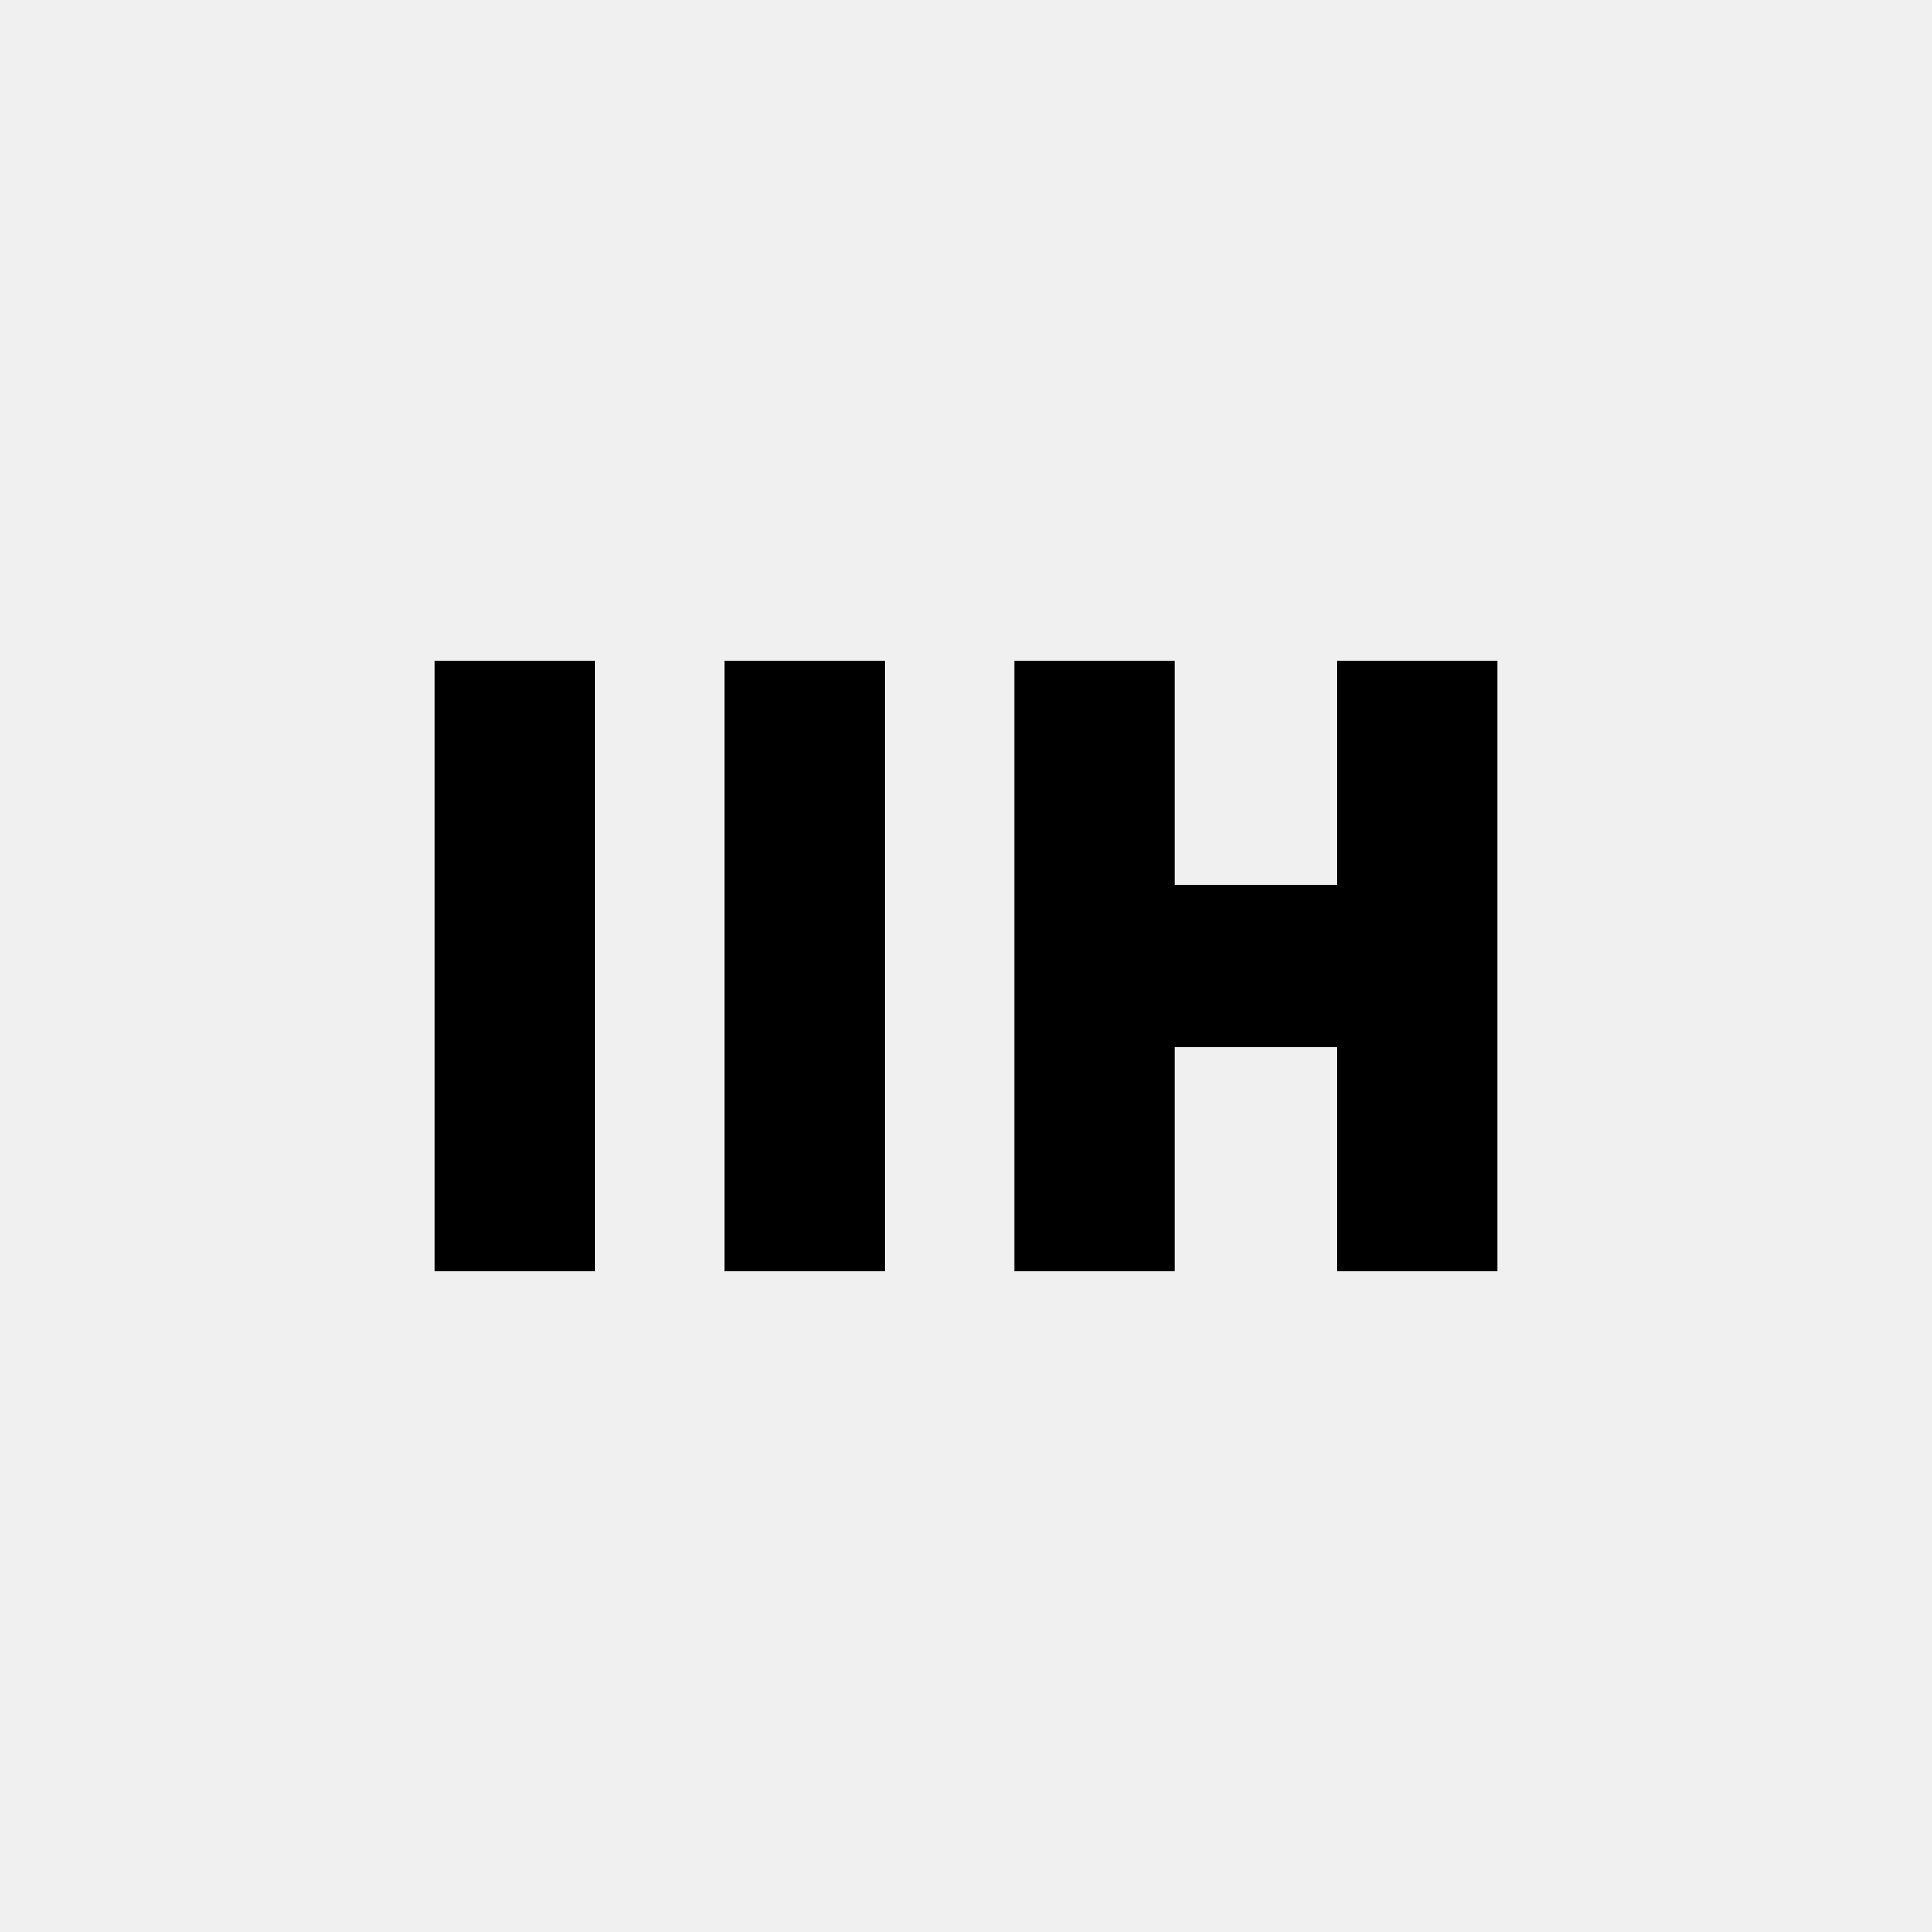
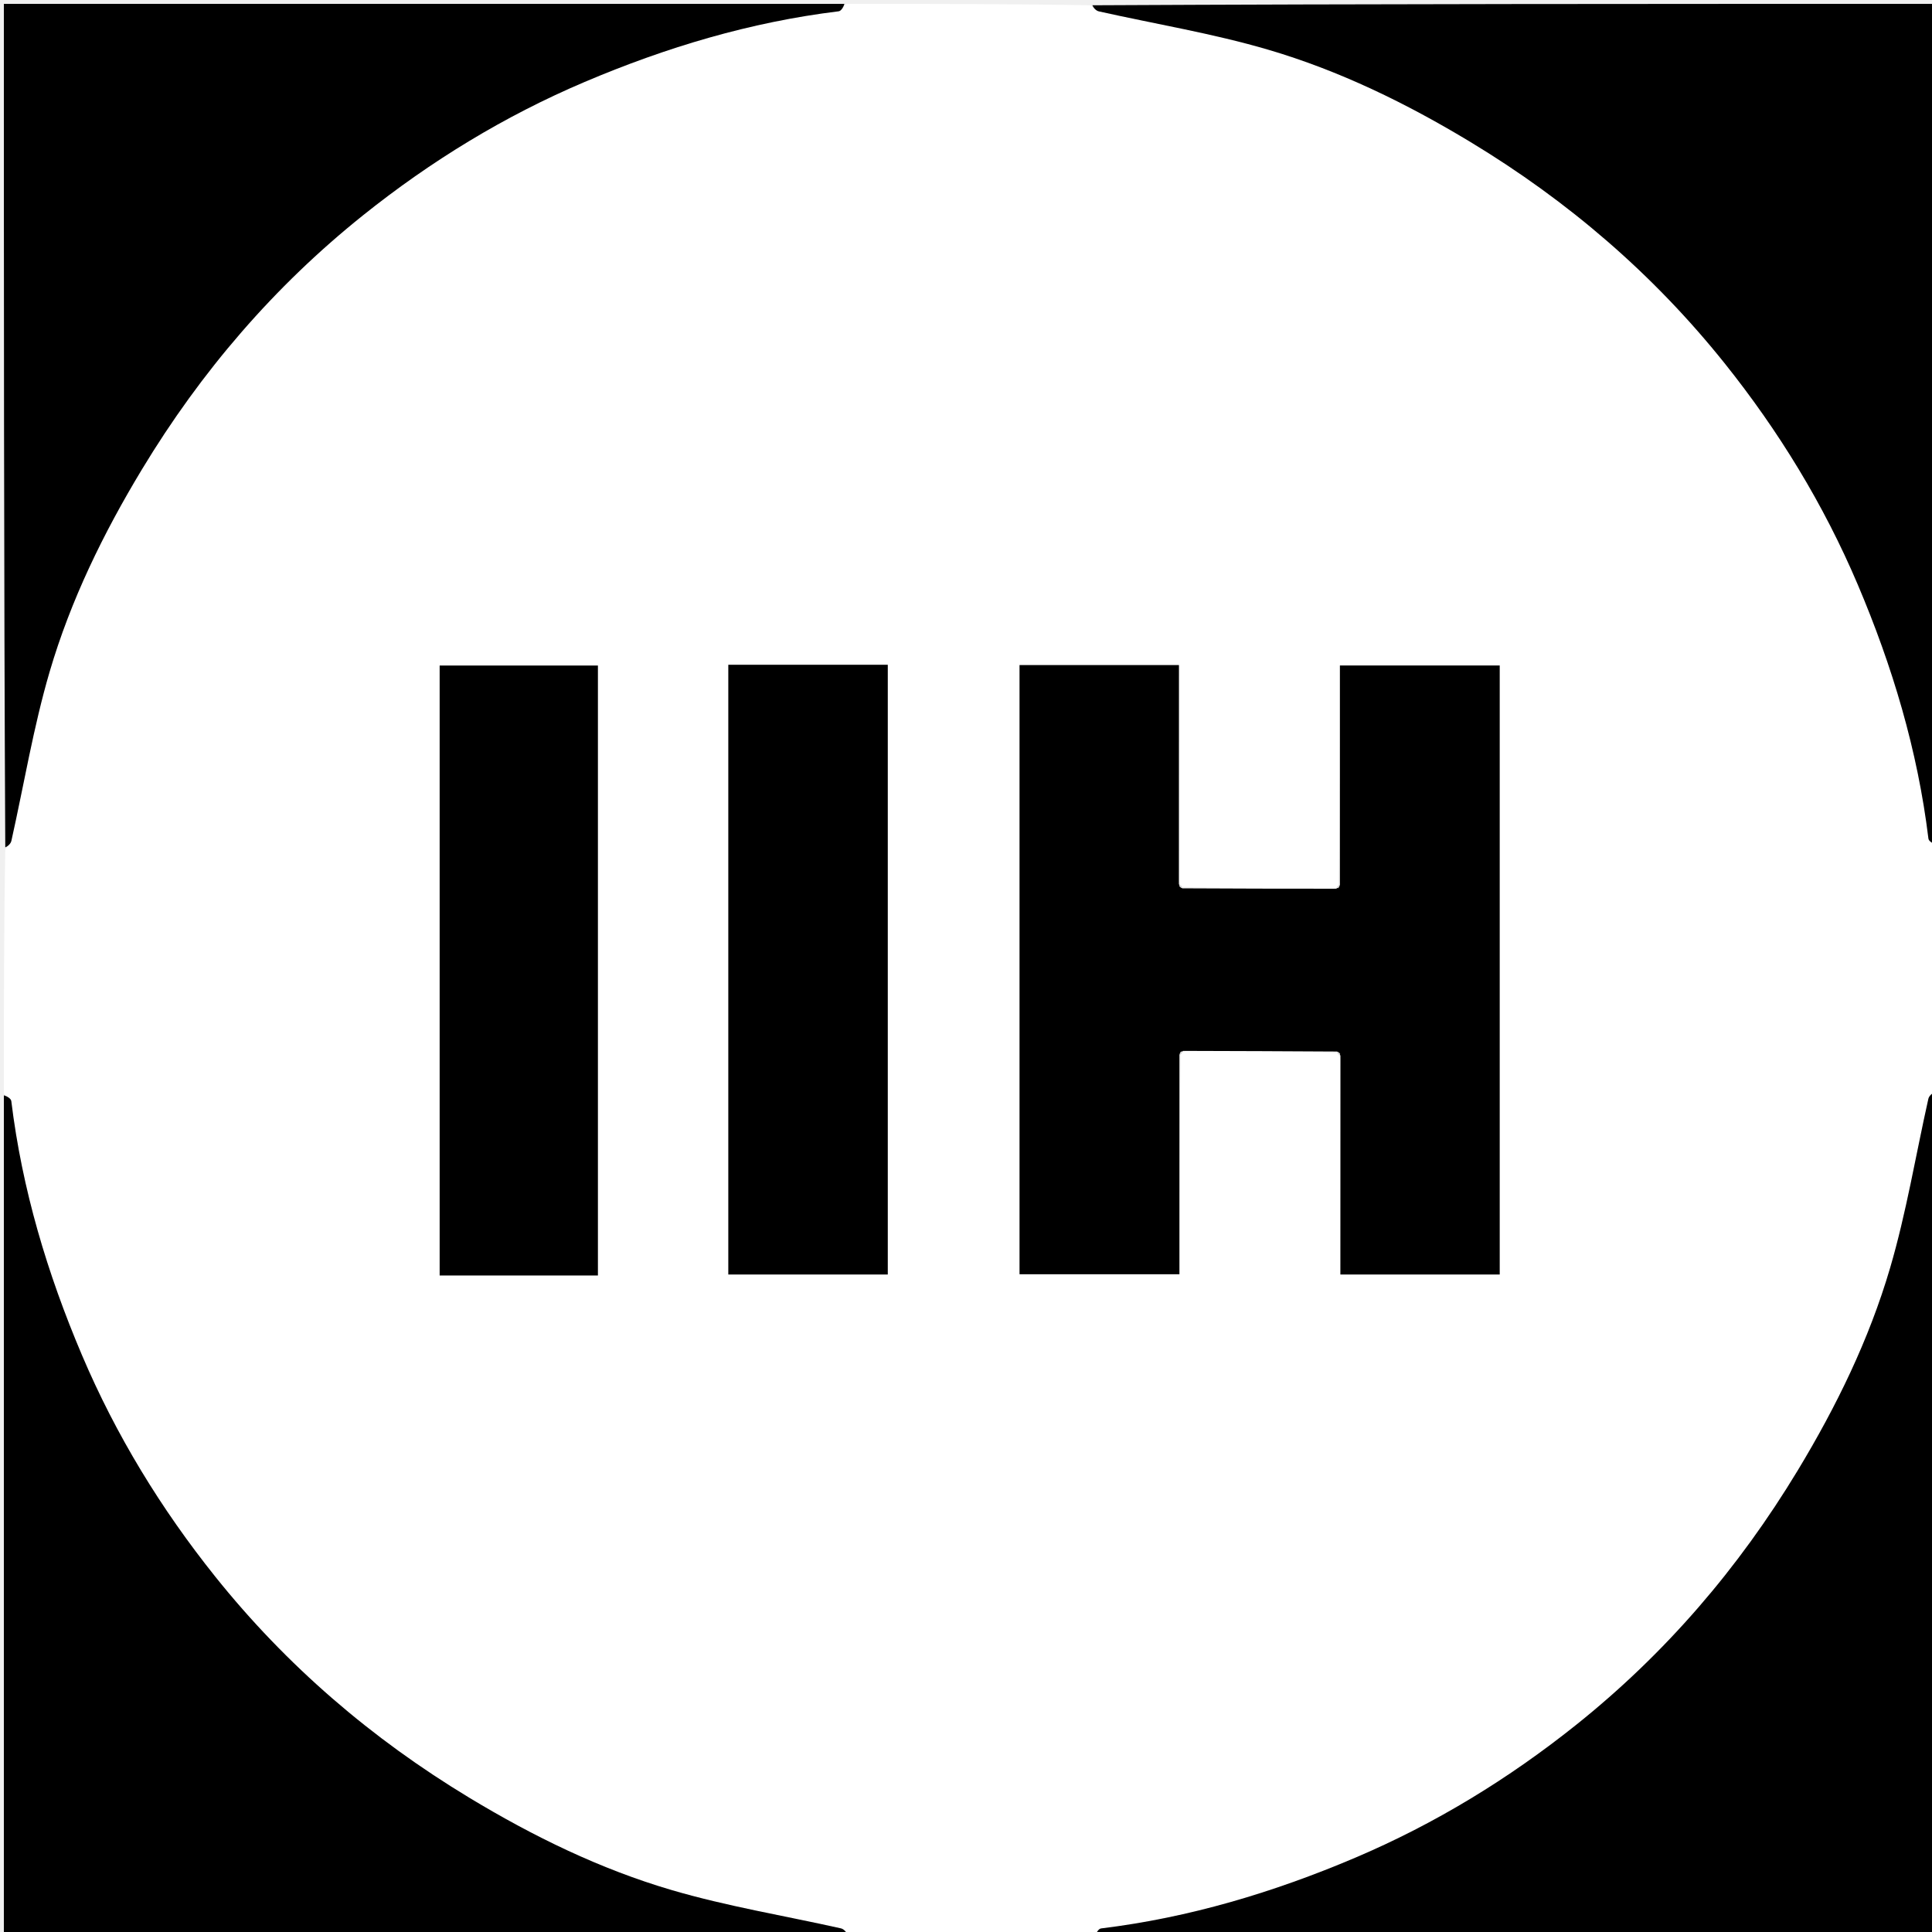
- <svg xmlns="http://www.w3.org/2000/svg" version="1.0" width="1000pt" height="1000pt" viewBox="0 0 1000 1000" preserveAspectRatio="xMidYMid meet">
-   <g transform="translate(0,1000) scale(0.1,-0.1)" fill="#000000" stroke="none">
-     <path d="M2250 5000 l0 -1580 415 0 415 0 0 1580 0 1580 -415 0 -415 0 0 -1580z" />
-     <path d="M3750 5000 l0 -1580 415 0 415 0 0 1580 0 1580 -415 0 -415 0 0 -1580z" />
-     <path d="M5250 5000 l0 -1580 415 0 415 0 0 580 0 580 420 0 420 0 0 -580 0 -580 415 0 415 0 0 1580 0 1580 -415 0 -415 0 0 -580 0 -580 -420 0 -420 0 0 580 0 580 -415 0 -415 0 0 -1580z" />
-   </g>
+ <svg xmlns="http://www.w3.org/2000/svg" version="1.1" id="Layer_1" x="0px" y="0px" width="100%" viewBox="0 0 500 500" enable-background="new 0 0 500 500" xml:space="preserve">
+   <path fill="#FFFFFF" opacity="1" stroke="none" d=" M219,1   C240.021,1 261.042,1 282.23,1.365   C283.067,2.148 283.687,2.788 284.414,2.95   C299.01,6.218 313.849,8.645 328.167,12.849   C346.675,18.282 363.963,26.726 380.557,36.754   C405.849,52.038 427.891,70.971 446.287,93.96   C460.303,111.475 471.977,130.545 480.792,151.304   C489.765,172.436 496.289,194.197 499.076,217.033   C499.164,217.756 500.334,218.347 501,219   C501,240.021 501,261.042 500.635,282.23   C499.852,283.067 499.212,283.687 499.05,284.414   C495.782,299.01 493.355,313.849 489.151,328.167   C483.718,346.675 475.274,363.963 465.246,380.557   C449.962,405.849 431.029,427.891 408.04,446.287   C390.525,460.303 371.455,471.977 350.696,480.792   C329.564,489.765 307.804,496.289 284.967,499.076   C284.244,499.164 283.653,500.334 283,501   C261.979,501 240.958,501 219.77,500.635   C218.933,499.852 218.313,499.212 217.586,499.05   C202.99,495.782 188.151,493.355 173.833,489.151   C155.325,483.718 138.037,475.274 121.443,465.246   C96.151,449.962 74.109,431.029 55.713,408.04   C41.697,390.525 30.023,371.455 21.208,350.696   C12.235,329.564 5.711,307.804 2.924,284.967   C2.836,284.244 1.666,283.653 1,283   C1,261.979 1,240.958 1.365,219.77   C2.148,218.933 2.788,218.313 2.95,217.586   C6.218,202.99 8.645,188.151 12.849,173.833   C18.282,155.326 26.726,138.037 36.754,121.443   C52.038,96.151 70.971,74.109 93.96,55.713   C111.475,41.697 130.545,30.023 151.304,21.208   C172.436,12.235 194.197,5.711 217.033,2.924   C217.756,2.836 218.347,1.666 219,1  M306.937,271.923   C319.951,271.992 332.965,272.062 346.12,272.528   C346.252,272.803 346.468,272.97 346.89,273.954   C346.89,292.542 346.89,311.13 346.89,329.846   C360.975,329.846 374.541,329.846 388.125,329.846   C388.125,277.102 388.125,224.612 388.125,172.233   C374.176,172.233 360.612,172.233 346.767,172.233   C346.767,191.367 346.767,210.17 346.381,229.141   C346.167,229.34 346.034,229.583 345.065,230.078   C332.049,230.019 319.033,229.96 305.879,229.496   C305.751,229.214 305.536,229.039 305.111,228.045   C305.111,209.445 305.111,190.845 305.111,172.122   C291.043,172.122 277.466,172.122 263.855,172.122   C263.855,224.856 263.855,277.37 263.855,329.771   C277.796,329.771 291.366,329.771 305.234,329.771   C305.234,310.639 305.234,291.833 305.622,272.846   C305.833,272.639 305.965,272.39 306.937,271.923  M188.486,288.5   C188.486,302.277 188.486,316.053 188.486,329.841   C202.629,329.841 216.214,329.841 229.757,329.841   C229.757,277.066 229.757,224.549 229.757,172.046   C215.942,172.046 202.472,172.046 188.486,172.046   C188.486,210.625 188.486,249.062 188.486,288.5  M127.504,330.097   C136.607,330.097 145.71,330.097 154.739,330.097   C154.739,277.049 154.739,224.523 154.739,172.244   C140.806,172.244 127.234,172.244 113.781,172.244   C113.781,224.99 113.781,277.394 113.781,330.097   C118.212,330.097 122.359,330.097 127.504,330.097  z" />
+   <path fill="#000000" opacity="1" stroke="none" d=" M218.531,1   C218.347,1.666 217.756,2.836 217.033,2.924   C194.197,5.711 172.436,12.235 151.304,21.208   C130.545,30.023 111.475,41.697 93.96,55.713   C70.971,74.109 52.038,96.151 36.754,121.443   C26.726,138.037 18.282,155.326 12.849,173.833   C8.645,188.151 6.218,202.99 2.95,217.586   C2.788,218.313 2.148,218.933 1.365,219.301   C1,146.406 1,73.813 1,1   C73.354,1 145.708,1 218.531,1  z" />
+   <path fill="#000000" opacity="1" stroke="none" d=" M501,218.531   C500.334,218.347 499.164,217.756 499.076,217.033   C496.289,194.197 489.765,172.436 480.792,151.304   C471.977,130.545 460.303,111.475 446.287,93.96   C427.891,70.971 405.849,52.038 380.557,36.754   C363.963,26.726 346.675,18.282 328.167,12.849   C313.849,8.645 299.01,6.218 284.414,2.95   C283.687,2.788 283.067,2.148 282.699,1.365   C355.594,1 428.187,1 501,1   C501,73.354 501,145.708 501,218.531  z" />
+   <path fill="#000000" opacity="1" stroke="none" d=" M1,283.469   C1.666,283.653 2.836,284.244 2.924,284.967   C5.711,307.804 12.235,329.564 21.208,350.696   C30.023,371.455 41.697,390.525 55.713,408.04   C74.109,431.029 96.151,449.962 121.443,465.246   C138.037,475.274 155.325,483.718 173.833,489.151   C188.151,493.355 202.99,495.782 217.586,499.05   C218.313,499.212 218.933,499.852 219.301,500.635   C146.406,501 73.813,501 1,501   C1,428.646 1,356.292 1,283.469  z" />
+   <path fill="#000000" opacity="1" stroke="none" d=" M283.469,501   C283.653,500.334 284.244,499.164 284.967,499.076   C307.804,496.289 329.564,489.765 350.696,480.792   C371.455,471.977 390.525,460.303 408.04,446.287   C431.029,427.891 449.962,405.849 465.246,380.557   C475.274,363.963 483.718,346.675 489.151,328.167   C493.355,313.849 495.782,299.01 499.05,284.414   C499.212,283.687 499.852,283.067 500.635,282.699   C501,355.594 501,428.187 501,501   C428.646,501 356.292,501 283.469,501  z" />
+   <path fill="#000000" opacity="1" stroke="none" d=" M306.017,229.902   C319.033,229.96 332.049,230.019 345.802,229.999   C346.615,229.603 346.691,229.288 346.767,228.972   C346.767,210.17 346.767,191.367 346.767,172.233   C360.612,172.233 374.176,172.233 388.125,172.233   C388.125,224.612 388.125,277.102 388.125,329.846   C374.541,329.846 360.975,329.846 346.89,329.846   C346.89,311.13 346.89,292.542 346.908,273.222   C346.611,272.37 346.295,272.25 345.979,272.131   C332.965,272.062 319.951,271.992 306.19,271.969   C305.373,272.353 305.303,272.69 305.234,273.028   C305.234,291.833 305.234,310.639 305.234,329.771   C291.366,329.771 277.796,329.771 263.855,329.771   C263.855,277.37 263.855,224.856 263.855,172.122   C277.466,172.122 291.043,172.122 305.111,172.122   C305.111,190.845 305.111,209.445 305.095,228.788   C305.391,229.655 305.704,229.778 306.017,229.902  z" />
+   <path fill="#000000" opacity="1" stroke="none" d=" M188.486,288   C188.486,249.062 188.486,210.625 188.486,172.046   C202.472,172.046 215.942,172.046 229.757,172.046   C229.757,224.549 229.757,277.066 229.757,329.841   C216.214,329.841 202.629,329.841 188.486,329.841   C188.486,316.053 188.486,302.277 188.486,288  z" />
+   <path fill="#000000" opacity="1" stroke="none" d=" M127.005,330.097   C122.359,330.097 118.212,330.097 113.781,330.097   C113.781,277.394 113.781,224.99 113.781,172.244   C127.234,172.244 140.806,172.244 154.739,172.244   C154.739,224.523 154.739,277.049 154.739,330.097   C145.71,330.097 136.607,330.097 127.005,330.097  z" />
+   <path fill="#D4D5D5" opacity="1" stroke="none" d=" M305.948,229.699   C305.704,229.778 305.391,229.655 305.156,229.252   C305.536,229.039 305.751,229.214 305.948,229.699  z" />
+   <path fill="#D5D5D5" opacity="1" stroke="none" d=" M346.574,229.057   C346.691,229.288 346.615,229.603 346.259,229.894   C346.034,229.583 346.167,229.34 346.574,229.057  z" />
+   <path fill="#D4D5D5" opacity="1" stroke="none" d=" M305.428,272.937   C305.303,272.69 305.373,272.353 305.729,272.057   C305.965,272.39 305.833,272.639 305.428,272.937  z" />
+   <path fill="#D5D5D5" opacity="1" stroke="none" d=" M346.05,272.33   C346.295,272.25 346.611,272.37 346.846,272.758   C346.468,272.97 346.252,272.803 346.05,272.33  z" />
</svg>
